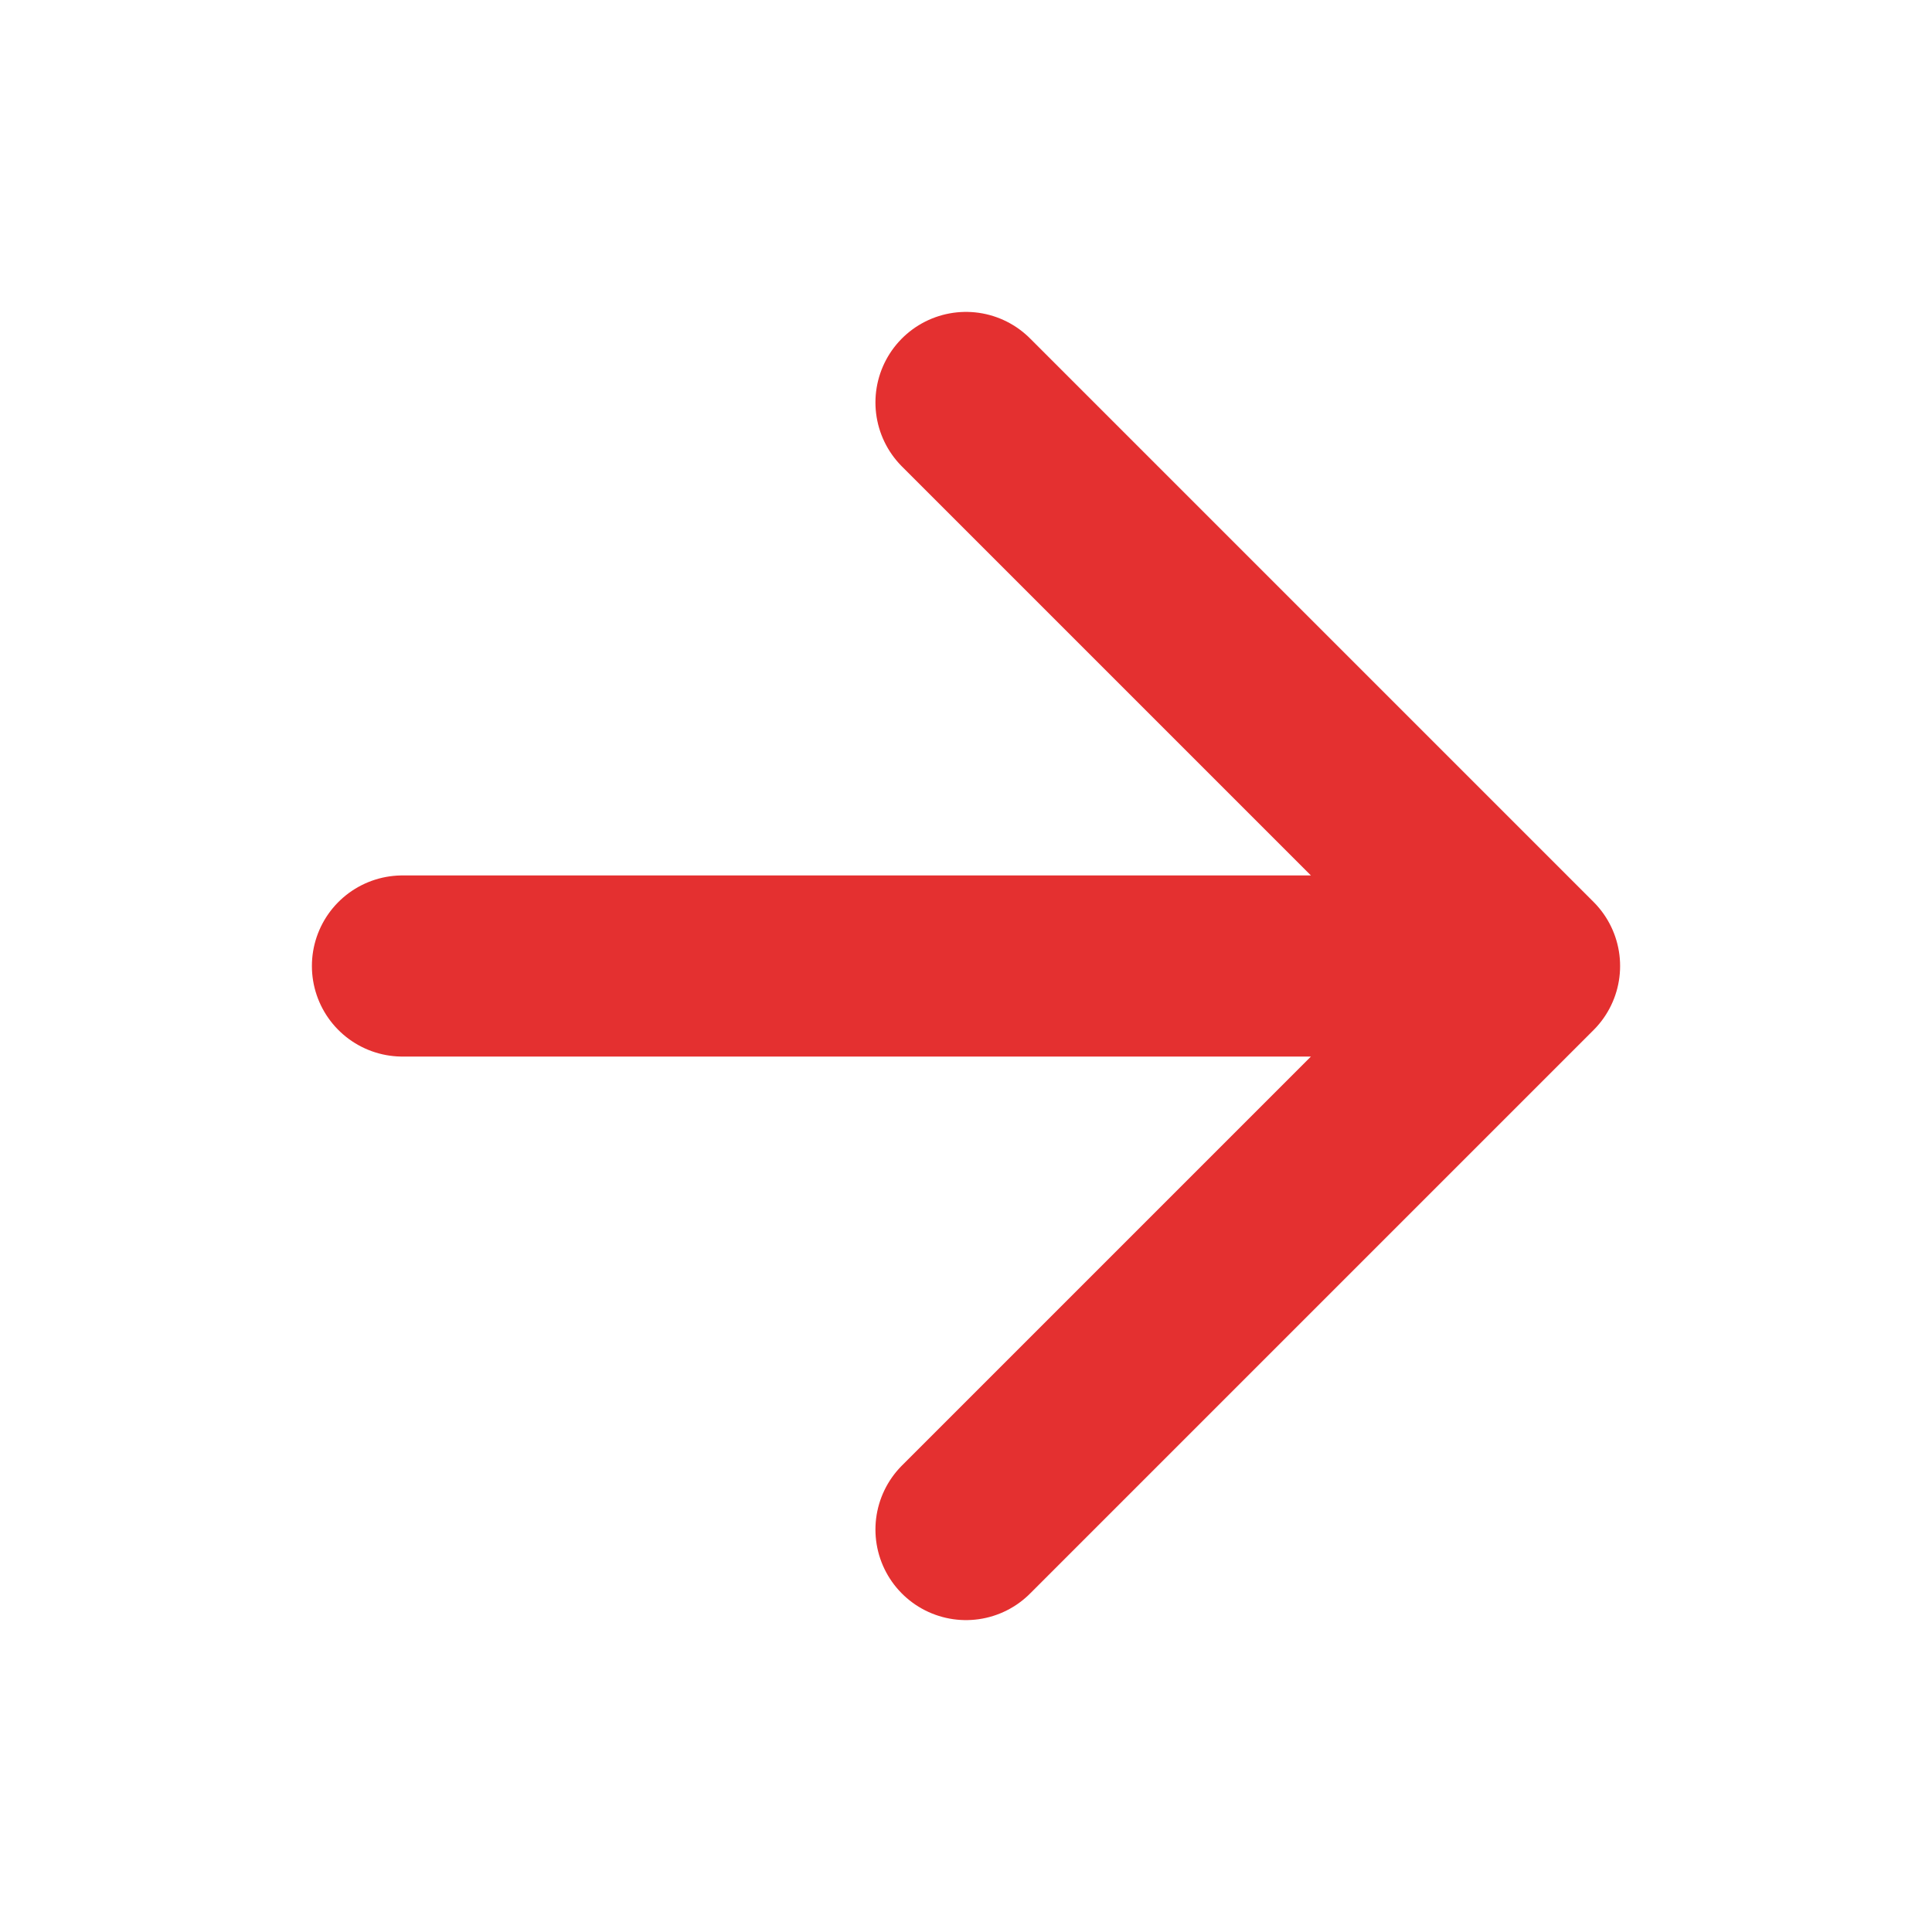
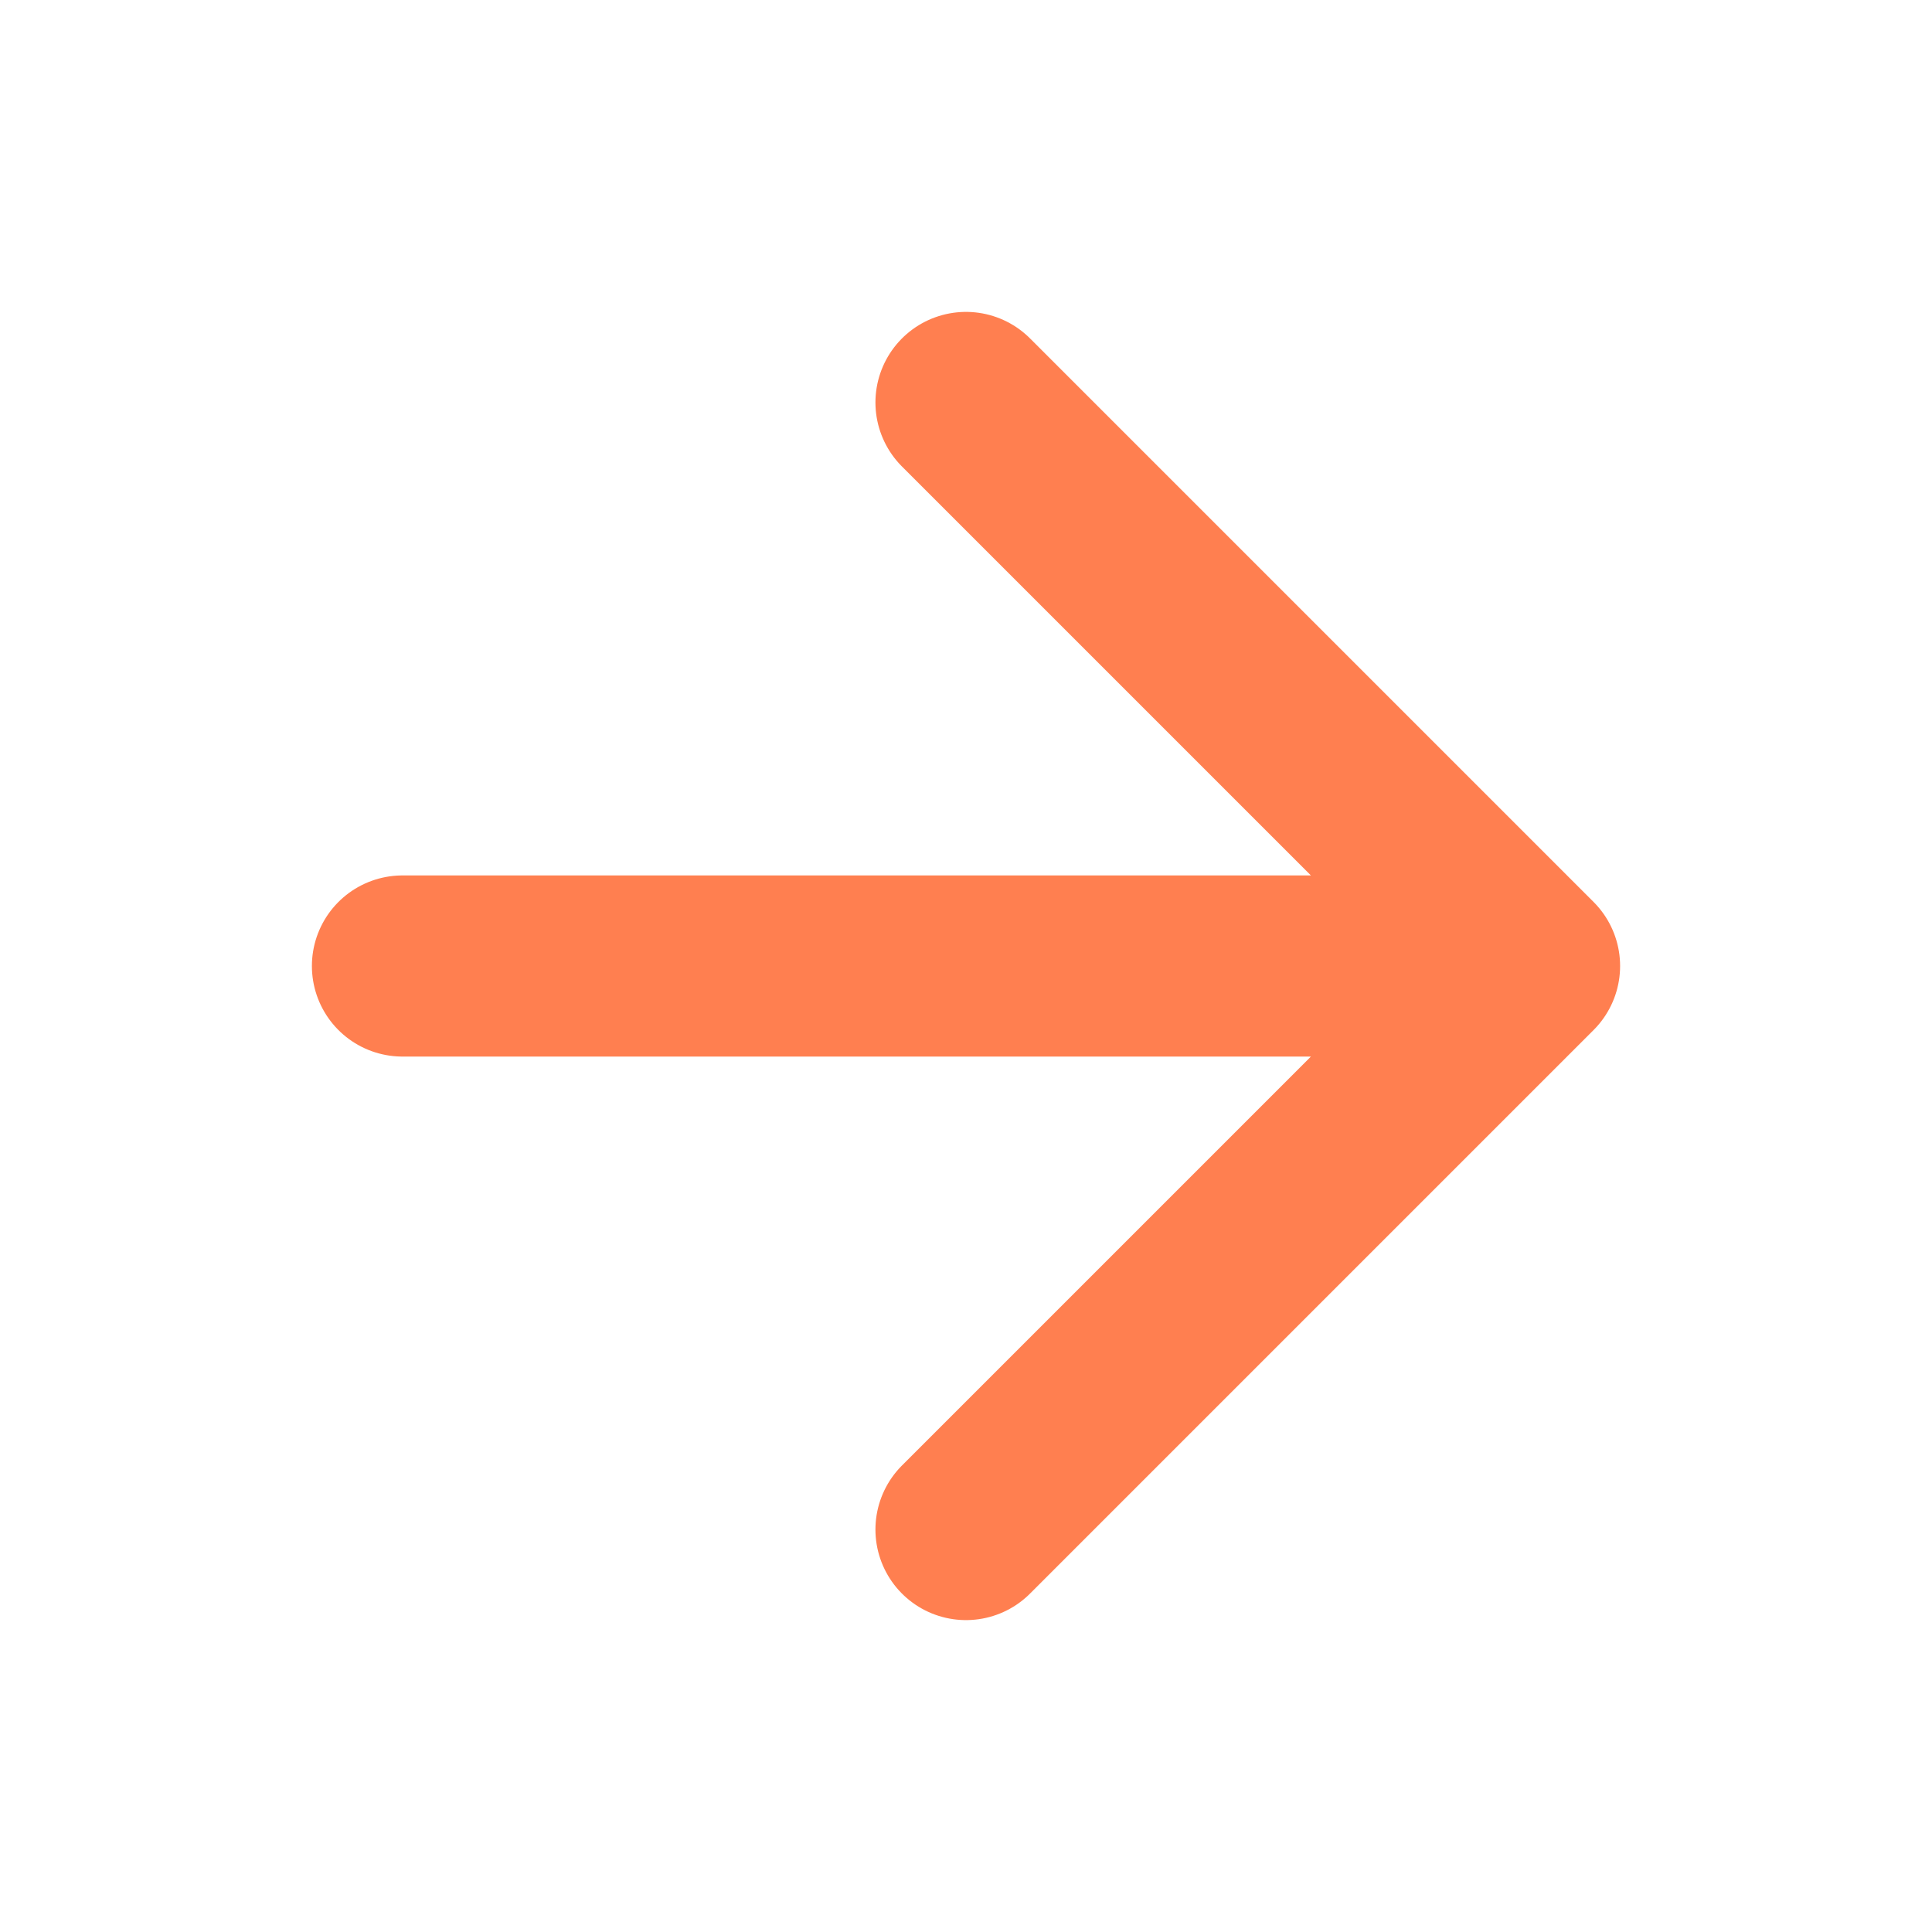
<svg xmlns="http://www.w3.org/2000/svg" width="16" height="16" viewBox="0 0 16 16" fill="none">
-   <path d="M3.333 8H12.667M12.667 8L8 3.333M12.667 8L8 12.667" stroke="#E43030" stroke-width="1.5" stroke-linecap="round" stroke-linejoin="round" />
+   <path d="M3.333 8H12.667M12.667 8L8 3.333M12.667 8L8 12.667" stroke="#FF7F50" stroke-width="1.5" stroke-linecap="round" stroke-linejoin="round" />
</svg>
